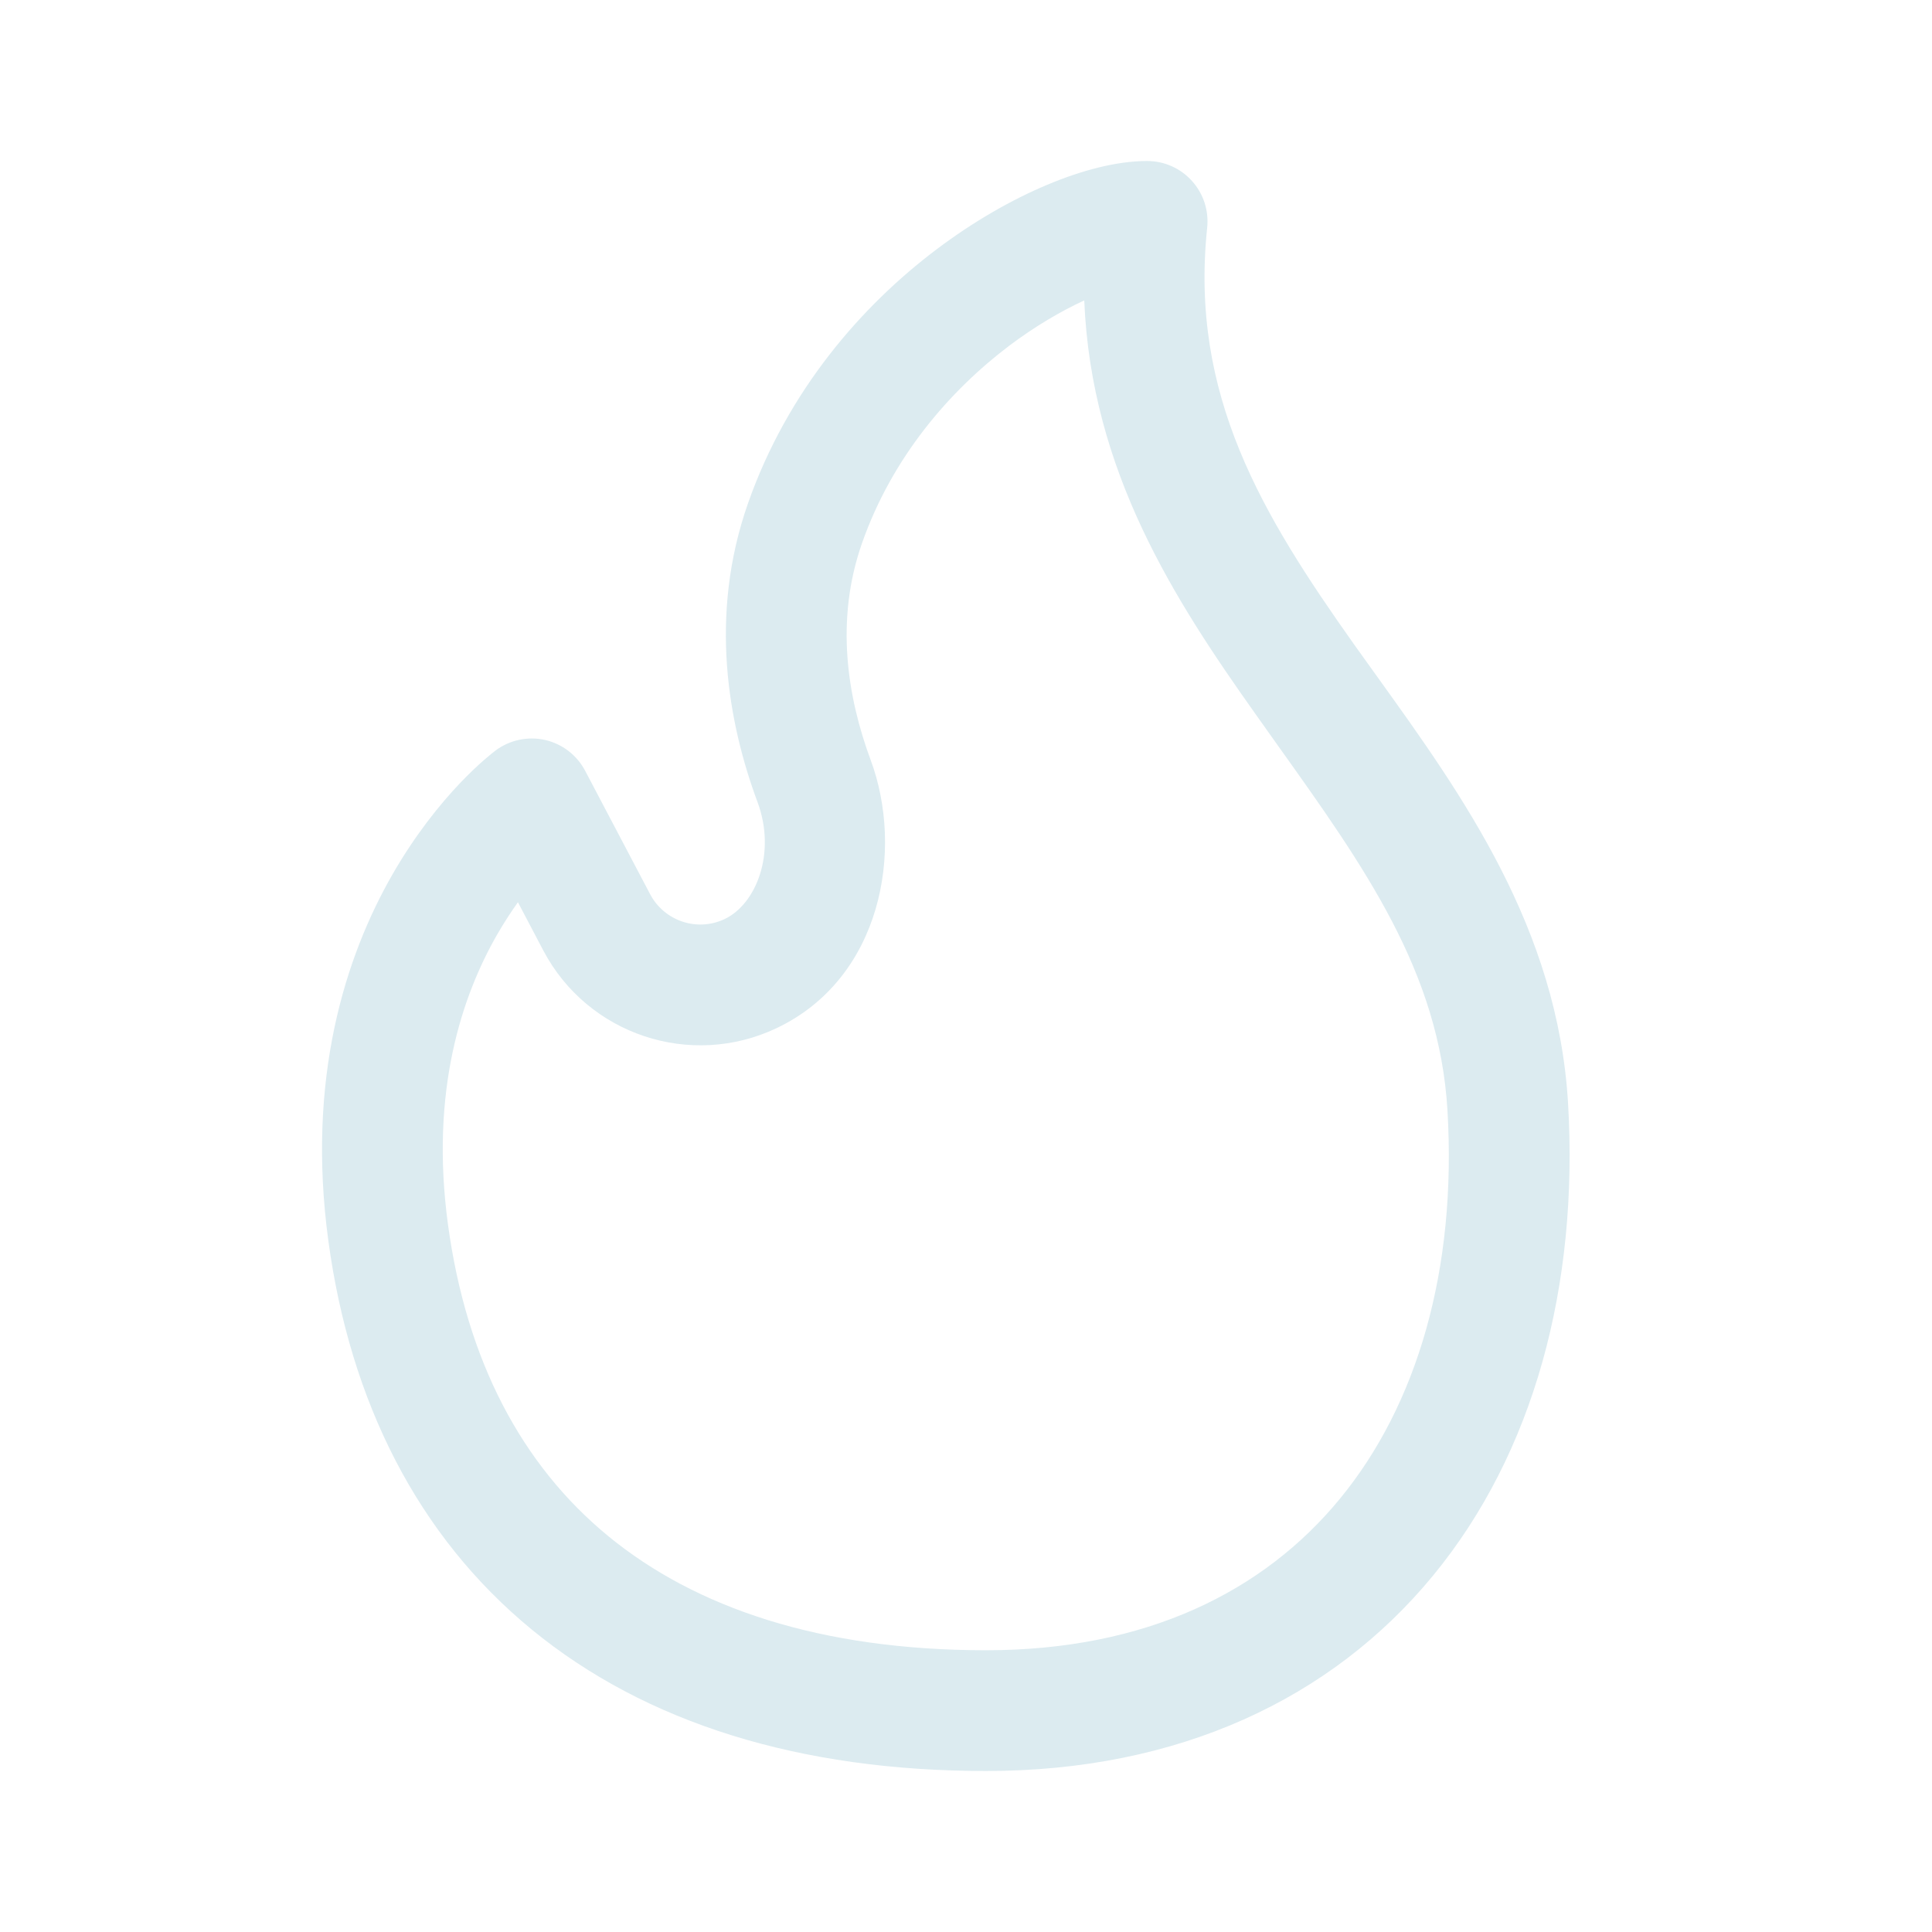
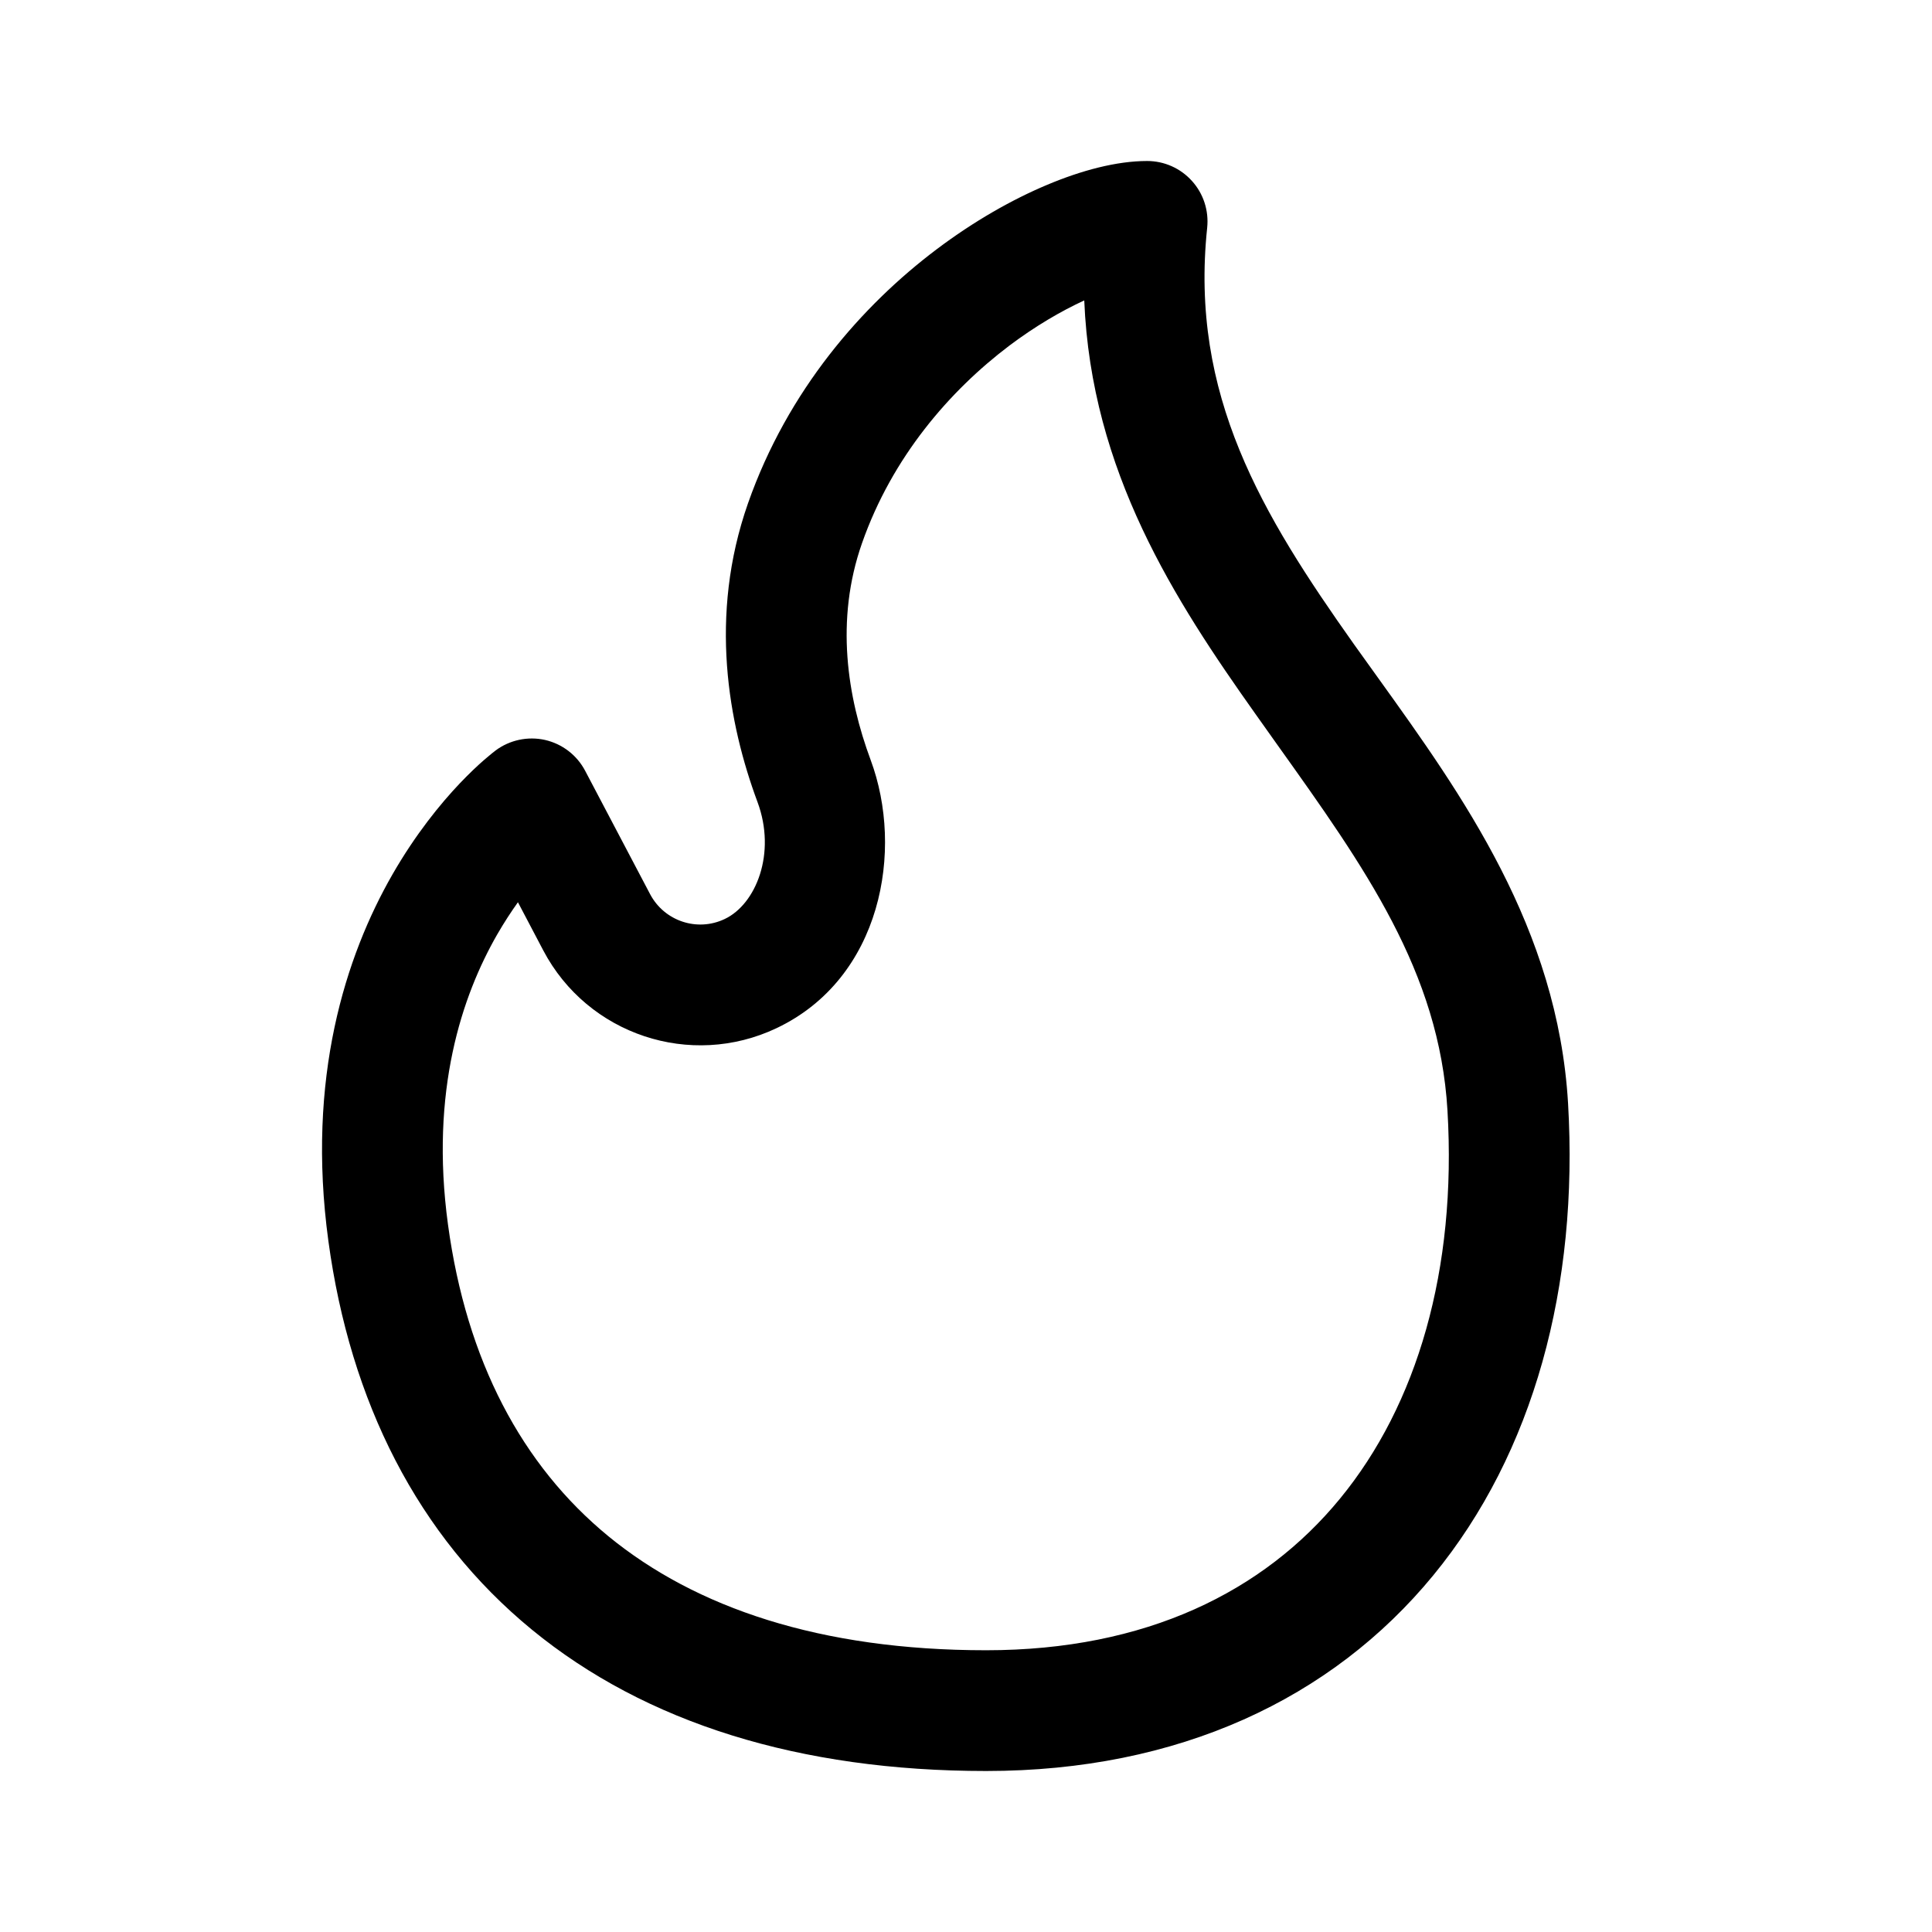
<svg xmlns="http://www.w3.org/2000/svg" width="24" height="24" viewBox="0 0 24 24" fill="none">
-   <path d="M12.538 4.294C12.861 4.051 13.182 3.864 13.469 3.732C13.556 5.859 14.595 7.458 15.597 8.871C15.688 9 15.779 9.128 15.869 9.254C16.952 10.772 17.88 12.072 17.981 13.794C18.098 15.776 17.604 17.451 16.645 18.618C15.699 19.77 14.239 20.5 12.25 20.5C10.189 20.5 8.64 19.971 7.558 19.084C6.482 18.201 5.795 16.903 5.565 15.212C5.339 13.549 5.741 12.367 6.176 11.609C6.262 11.46 6.349 11.327 6.434 11.208L6.749 11.807C7.3 12.853 8.578 13.279 9.647 12.772C10.953 12.152 11.231 10.559 10.816 9.442C10.526 8.66 10.372 7.705 10.708 6.748C11.084 5.676 11.799 4.853 12.538 4.294ZM6.156 9.323L6.154 9.325L6.15 9.328L6.14 9.336C6.132 9.342 6.122 9.35 6.109 9.36C6.085 9.379 6.053 9.406 6.014 9.44C5.937 9.507 5.833 9.604 5.712 9.731C5.472 9.984 5.164 10.36 4.875 10.863C4.293 11.878 3.804 13.391 4.079 15.414C4.35 17.411 5.188 19.08 6.607 20.244C8.021 21.404 9.935 22 12.25 22C14.637 22 16.543 21.105 17.804 19.57C19.054 18.049 19.612 15.974 19.479 13.706C19.351 11.53 18.166 9.879 17.119 8.421C17.018 8.28 16.918 8.141 16.82 8.004C15.678 6.392 14.777 4.907 14.996 2.829C15.018 2.617 14.95 2.406 14.807 2.248C14.665 2.09 14.463 2 14.25 2C13.868 2 13.431 2.118 13.008 2.296C12.572 2.479 12.098 2.748 11.635 3.097C10.71 3.794 9.786 4.846 9.292 6.252C8.8 7.654 9.049 8.991 9.41 9.963C9.647 10.602 9.39 11.233 9.003 11.416C8.662 11.579 8.253 11.443 8.076 11.108L7.269 9.575C7.167 9.381 6.985 9.241 6.771 9.192C6.557 9.144 6.332 9.192 6.156 9.323Z" fill="#DCEBF0" />
+   <path d="M12.538 4.294C12.861 4.051 13.182 3.864 13.469 3.732C13.556 5.859 14.595 7.458 15.597 8.871C15.688 9 15.779 9.128 15.869 9.254C16.952 10.772 17.88 12.072 17.981 13.794C18.098 15.776 17.604 17.451 16.645 18.618C15.699 19.77 14.239 20.5 12.25 20.5C10.189 20.5 8.64 19.971 7.558 19.084C6.482 18.201 5.795 16.903 5.565 15.212C5.339 13.549 5.741 12.367 6.176 11.609C6.262 11.46 6.349 11.327 6.434 11.208L6.749 11.807C7.3 12.853 8.578 13.279 9.647 12.772C10.953 12.152 11.231 10.559 10.816 9.442C10.526 8.66 10.372 7.705 10.708 6.748C11.084 5.676 11.799 4.853 12.538 4.294ZM6.156 9.323L6.154 9.325L6.15 9.328L6.14 9.336C6.132 9.342 6.122 9.35 6.109 9.36C6.085 9.379 6.053 9.406 6.014 9.44C5.937 9.507 5.833 9.604 5.712 9.731C5.472 9.984 5.164 10.36 4.875 10.863C4.293 11.878 3.804 13.391 4.079 15.414C4.35 17.411 5.188 19.08 6.607 20.244C8.021 21.404 9.935 22 12.25 22C14.637 22 16.543 21.105 17.804 19.57C19.054 18.049 19.612 15.974 19.479 13.706C19.351 11.53 18.166 9.879 17.119 8.421C17.018 8.28 16.918 8.141 16.82 8.004C15.678 6.392 14.777 4.907 14.996 2.829C15.018 2.617 14.95 2.406 14.807 2.248C14.665 2.09 14.463 2 14.25 2C13.868 2 13.431 2.118 13.008 2.296C12.572 2.479 12.098 2.748 11.635 3.097C10.71 3.794 9.786 4.846 9.292 6.252C8.8 7.654 9.049 8.991 9.41 9.963C9.647 10.602 9.39 11.233 9.003 11.416C8.662 11.579 8.253 11.443 8.076 11.108L7.269 9.575C7.167 9.381 6.985 9.241 6.771 9.192C6.557 9.144 6.332 9.192 6.156 9.323Z" fill="currentColor" />
</svg>
